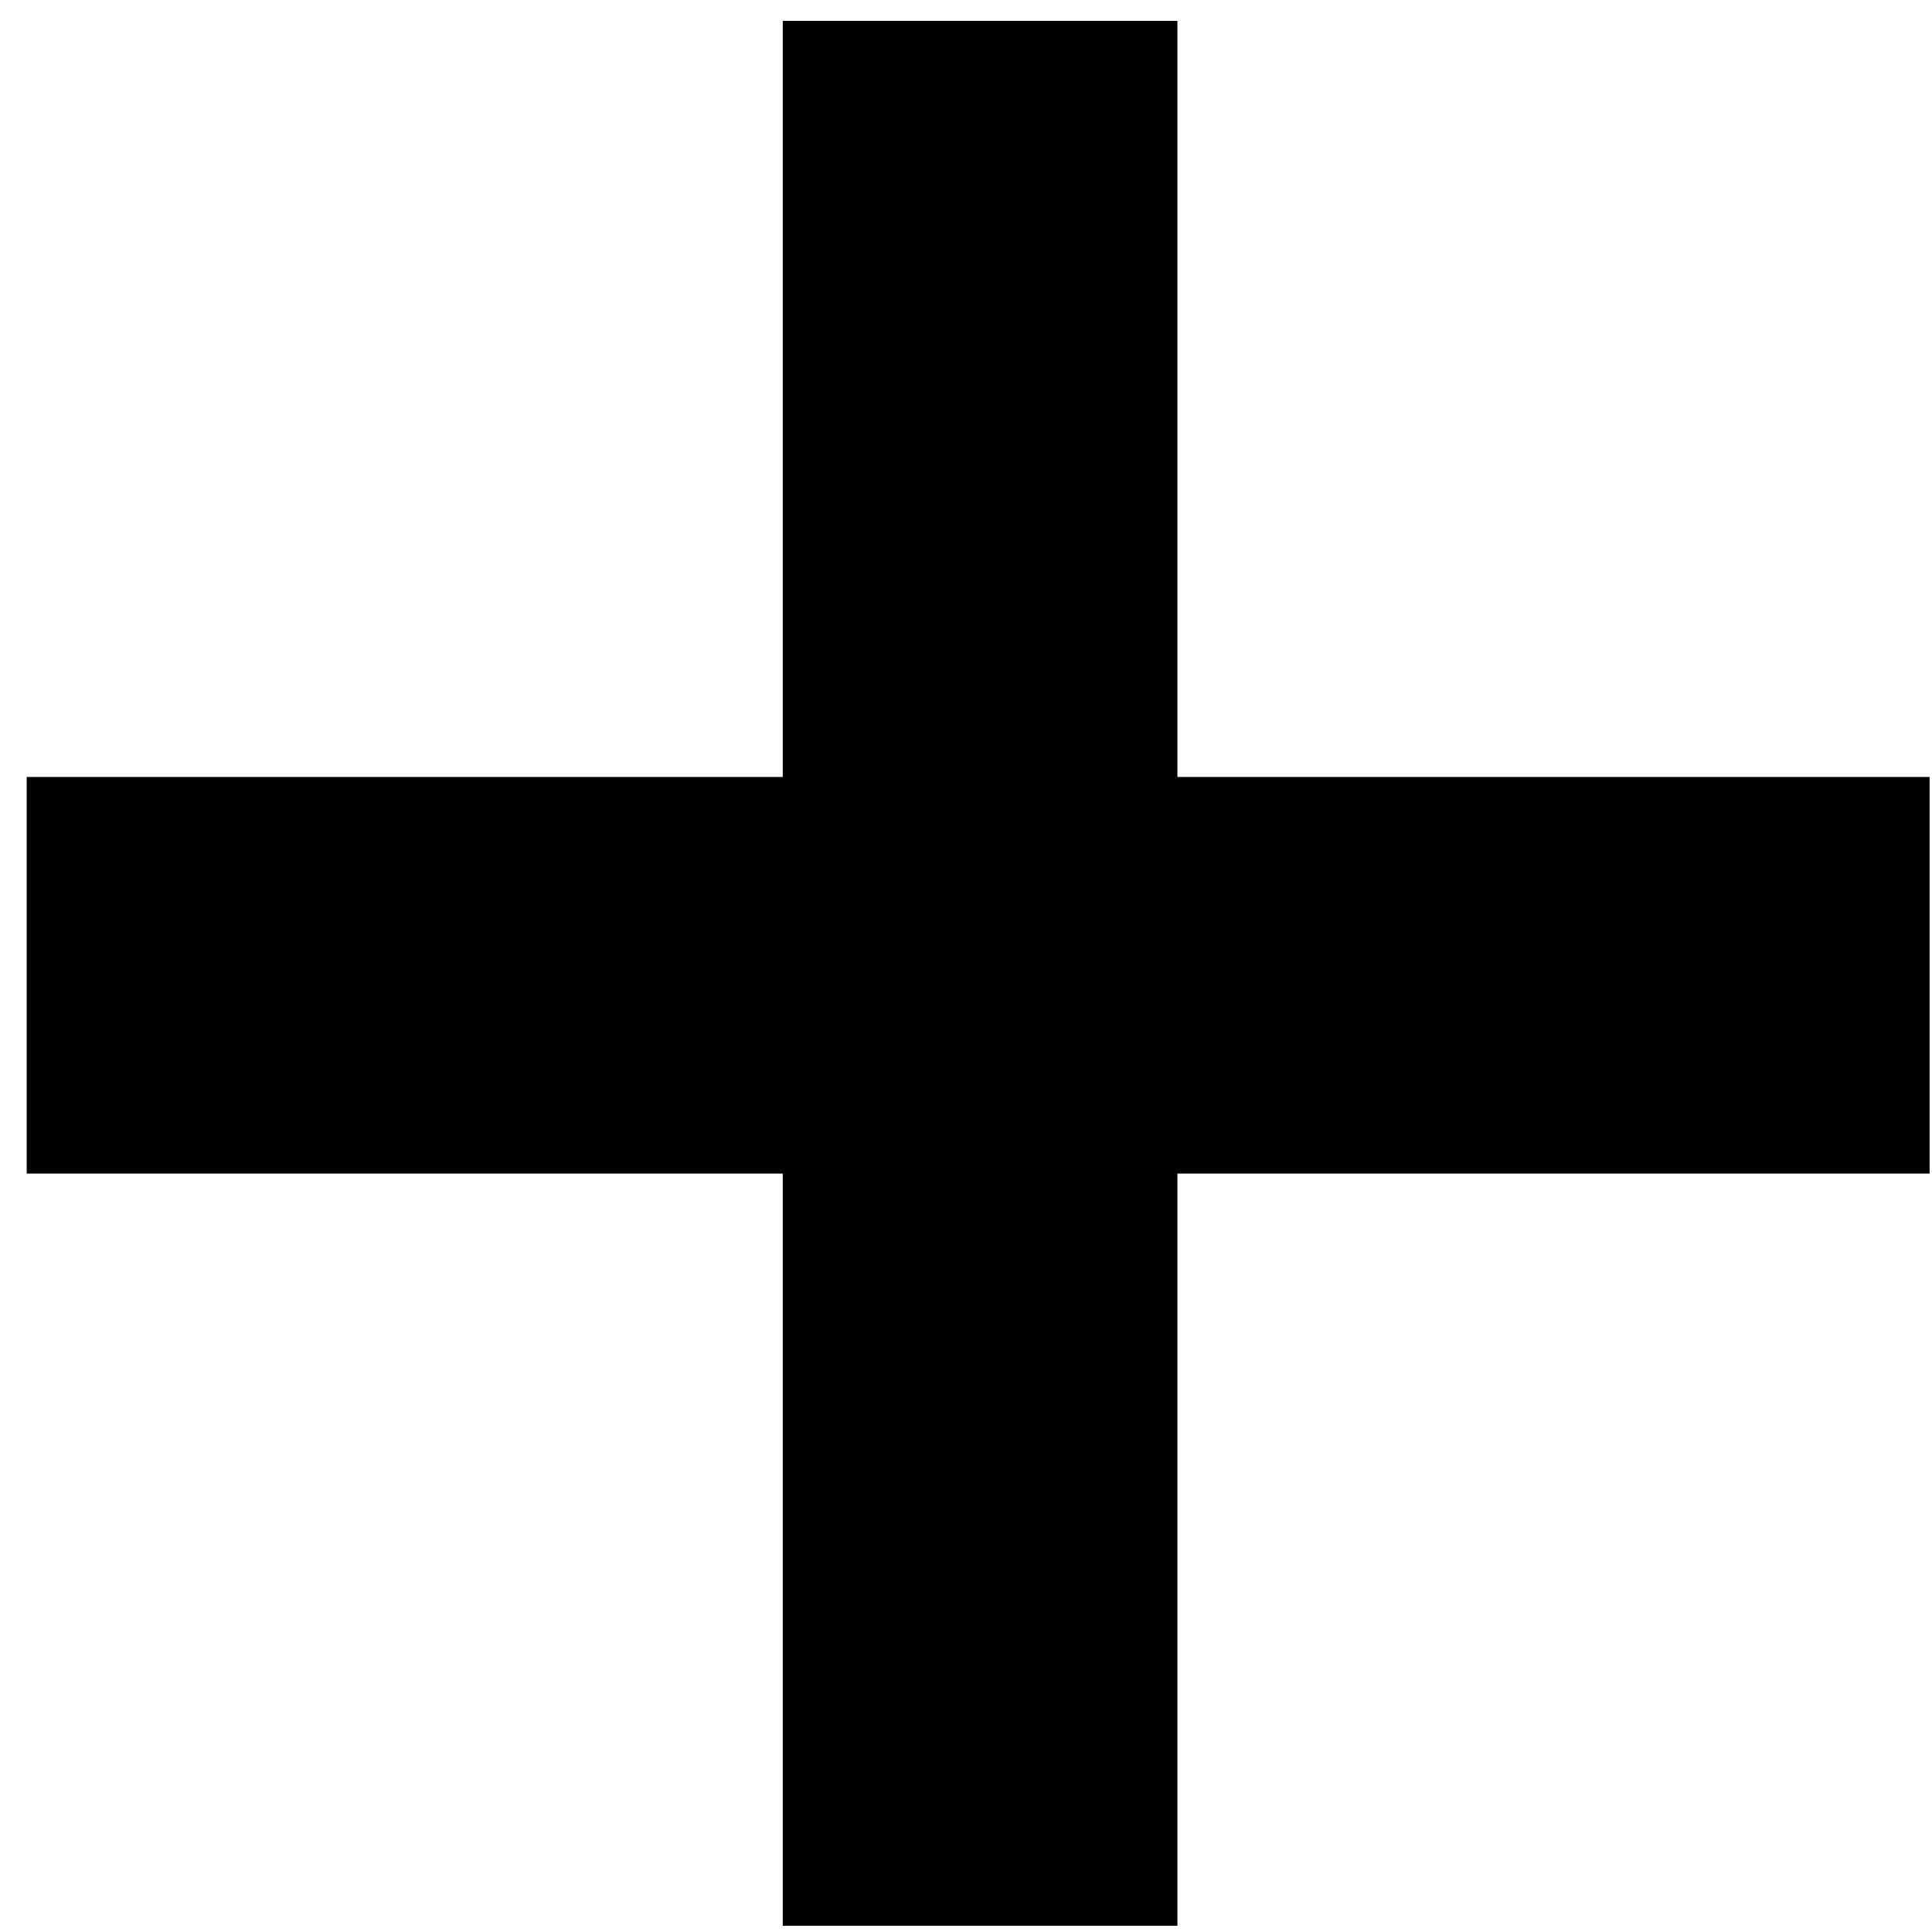
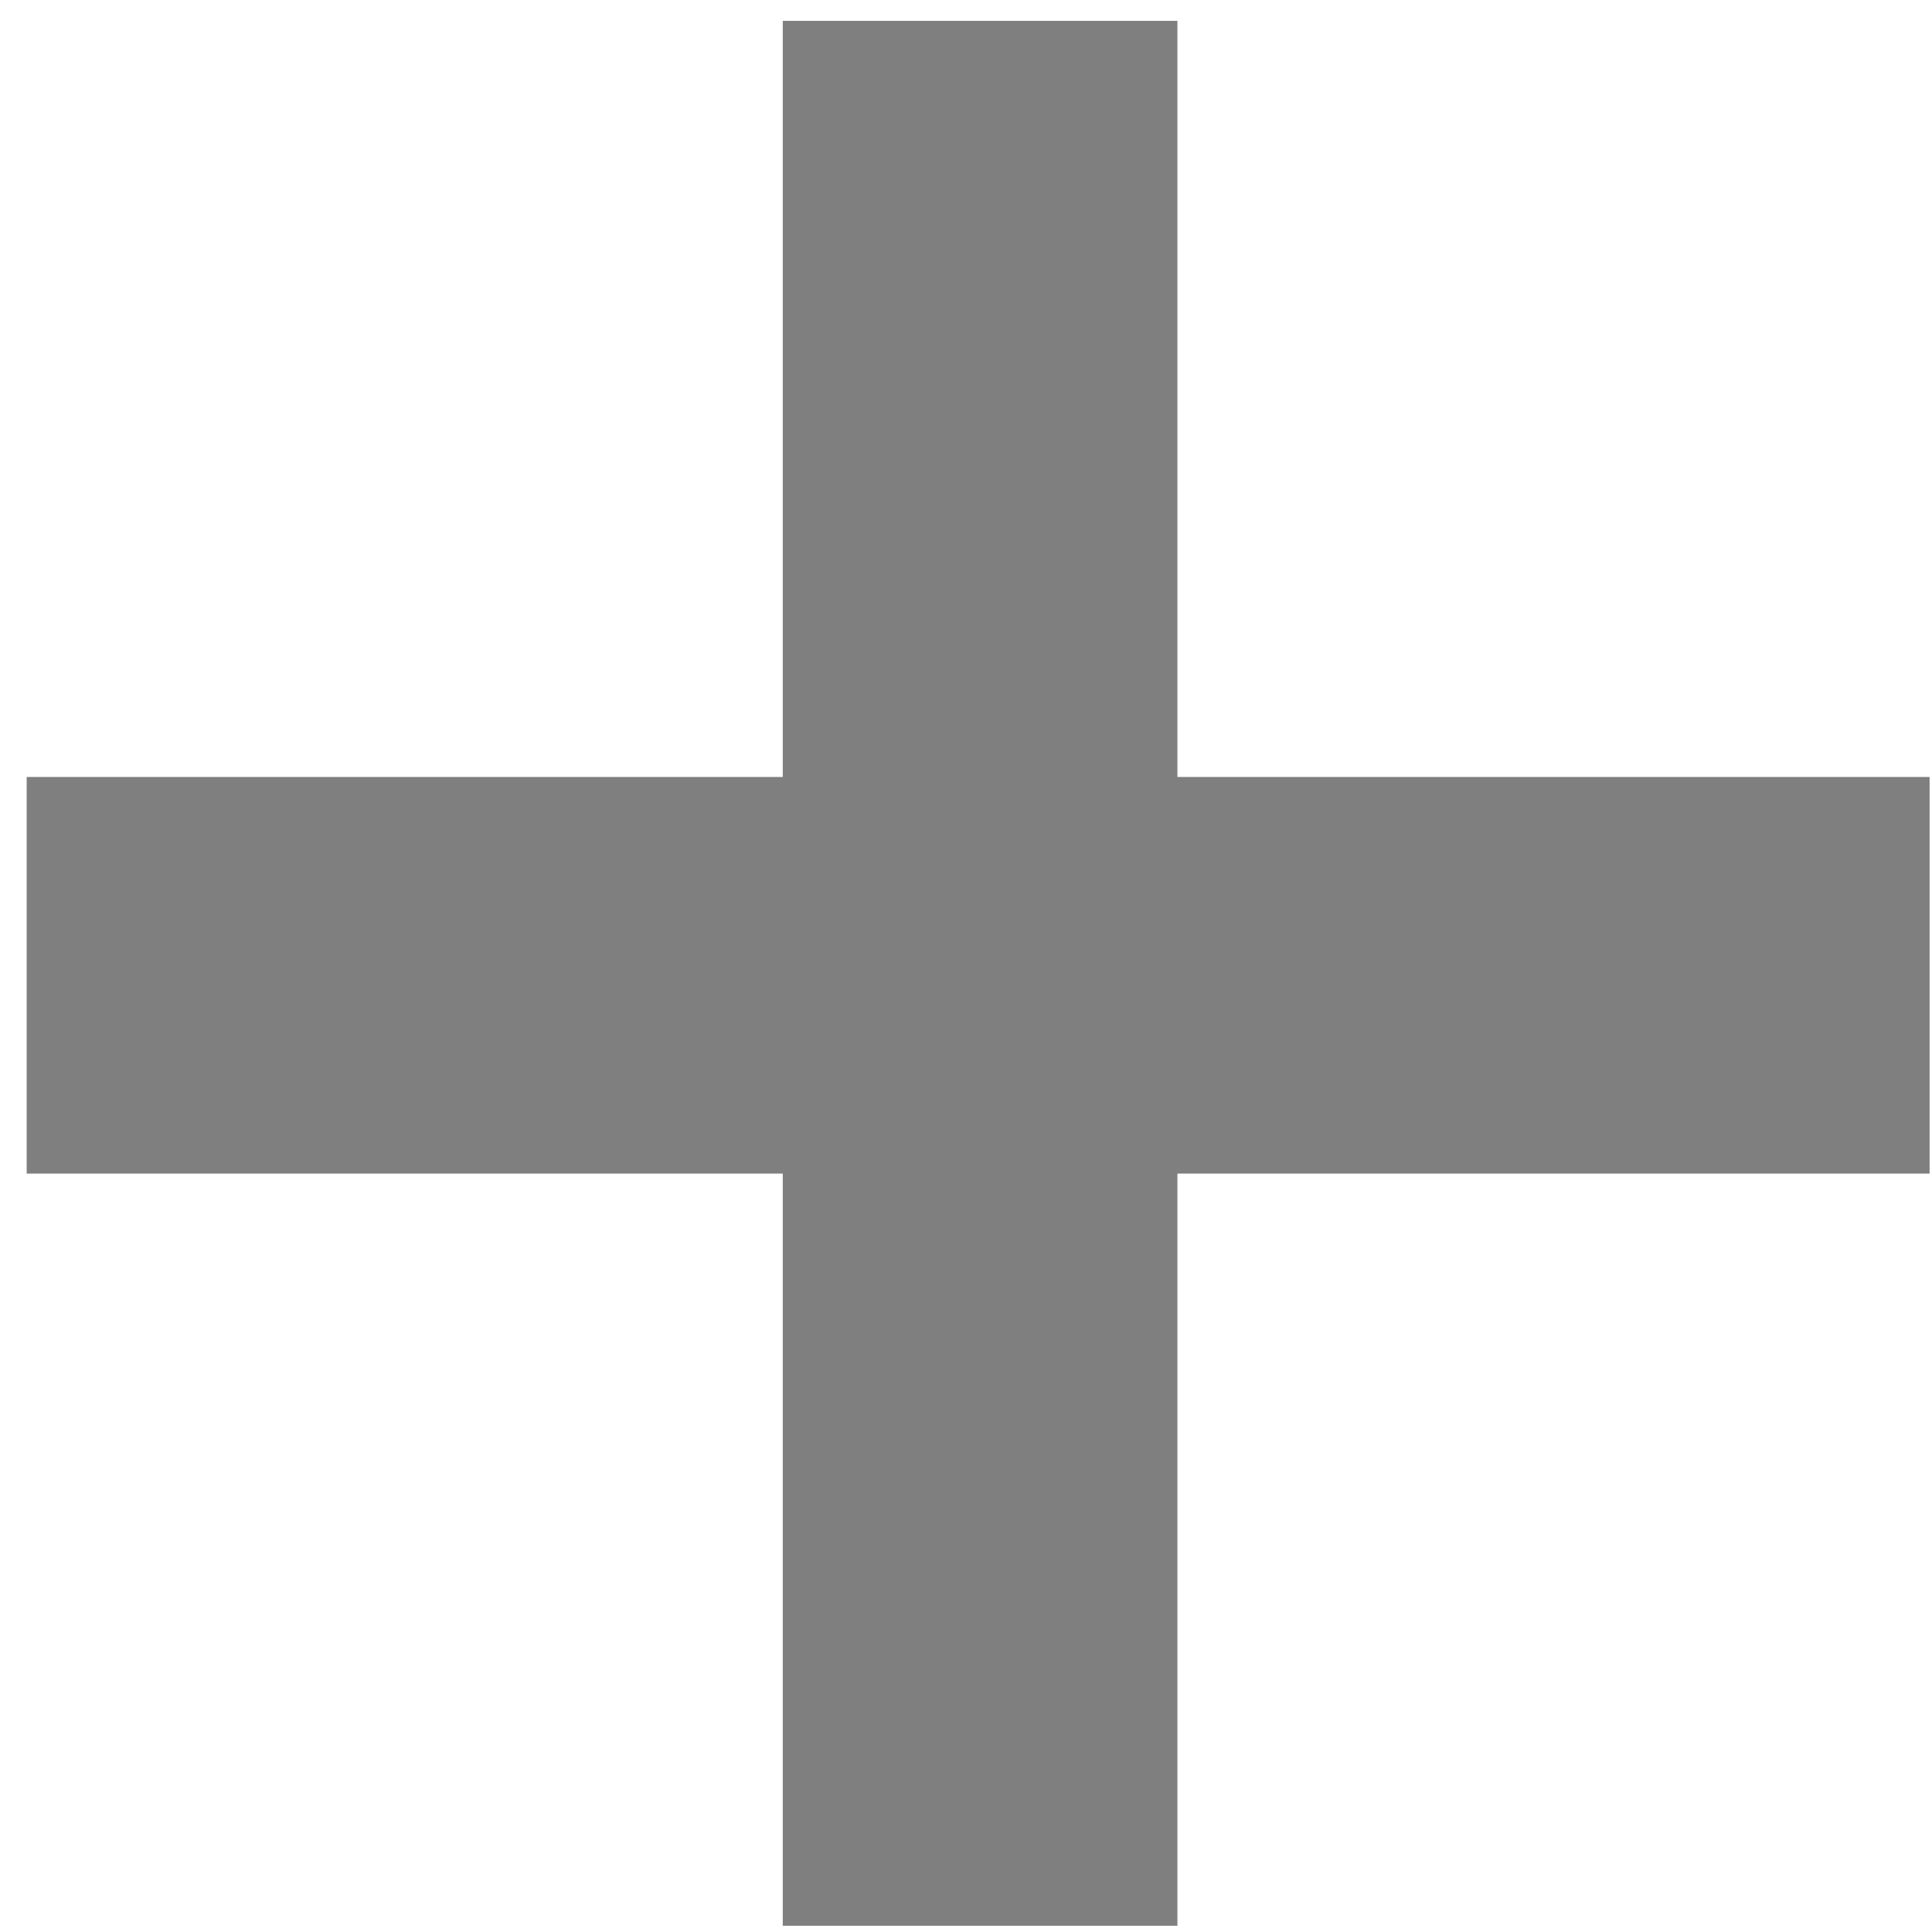
<svg xmlns="http://www.w3.org/2000/svg" version="1.1" baseProfile="full" width="58px" height="58px" viewBox="0 0 58 58">
-   <path fill-rule="evenodd" fill="#000000" d="M57.928,23.325 C57.928,23.325 35.347,23.325 35.347,23.325 C35.347,23.325 35.347,0.626 35.347,0.626 C35.347,0.626 23.499,0.626 23.499,0.626 C23.499,0.626 23.499,23.325 23.499,23.325 C23.499,23.325 0.801,23.325 0.801,23.325 C0.801,23.325 0.801,35.231 0.801,35.231 C0.801,35.231 23.499,35.231 23.499,35.231 C23.499,35.231 23.499,57.813 23.499,57.813 C23.499,57.813 35.347,57.813 35.347,57.813 C35.347,57.813 35.347,35.231 35.347,35.231 C35.347,35.231 57.928,35.231 57.928,35.231 C57.928,35.231 57.928,23.325 57.928,23.325 Z" />
+   <path fill-rule="evenodd" fill="rgba(0,0,0,.5)" d="M57.928,23.325 C57.928,23.325 35.347,23.325 35.347,23.325 C35.347,23.325 35.347,0.626 35.347,0.626 C35.347,0.626 23.499,0.626 23.499,0.626 C23.499,0.626 23.499,23.325 23.499,23.325 C23.499,23.325 0.801,23.325 0.801,23.325 C0.801,23.325 0.801,35.231 0.801,35.231 C0.801,35.231 23.499,35.231 23.499,35.231 C23.499,35.231 23.499,57.813 23.499,57.813 C23.499,57.813 35.347,57.813 35.347,57.813 C35.347,57.813 35.347,35.231 35.347,35.231 C35.347,35.231 57.928,35.231 57.928,35.231 C57.928,35.231 57.928,23.325 57.928,23.325 Z" />
</svg>
